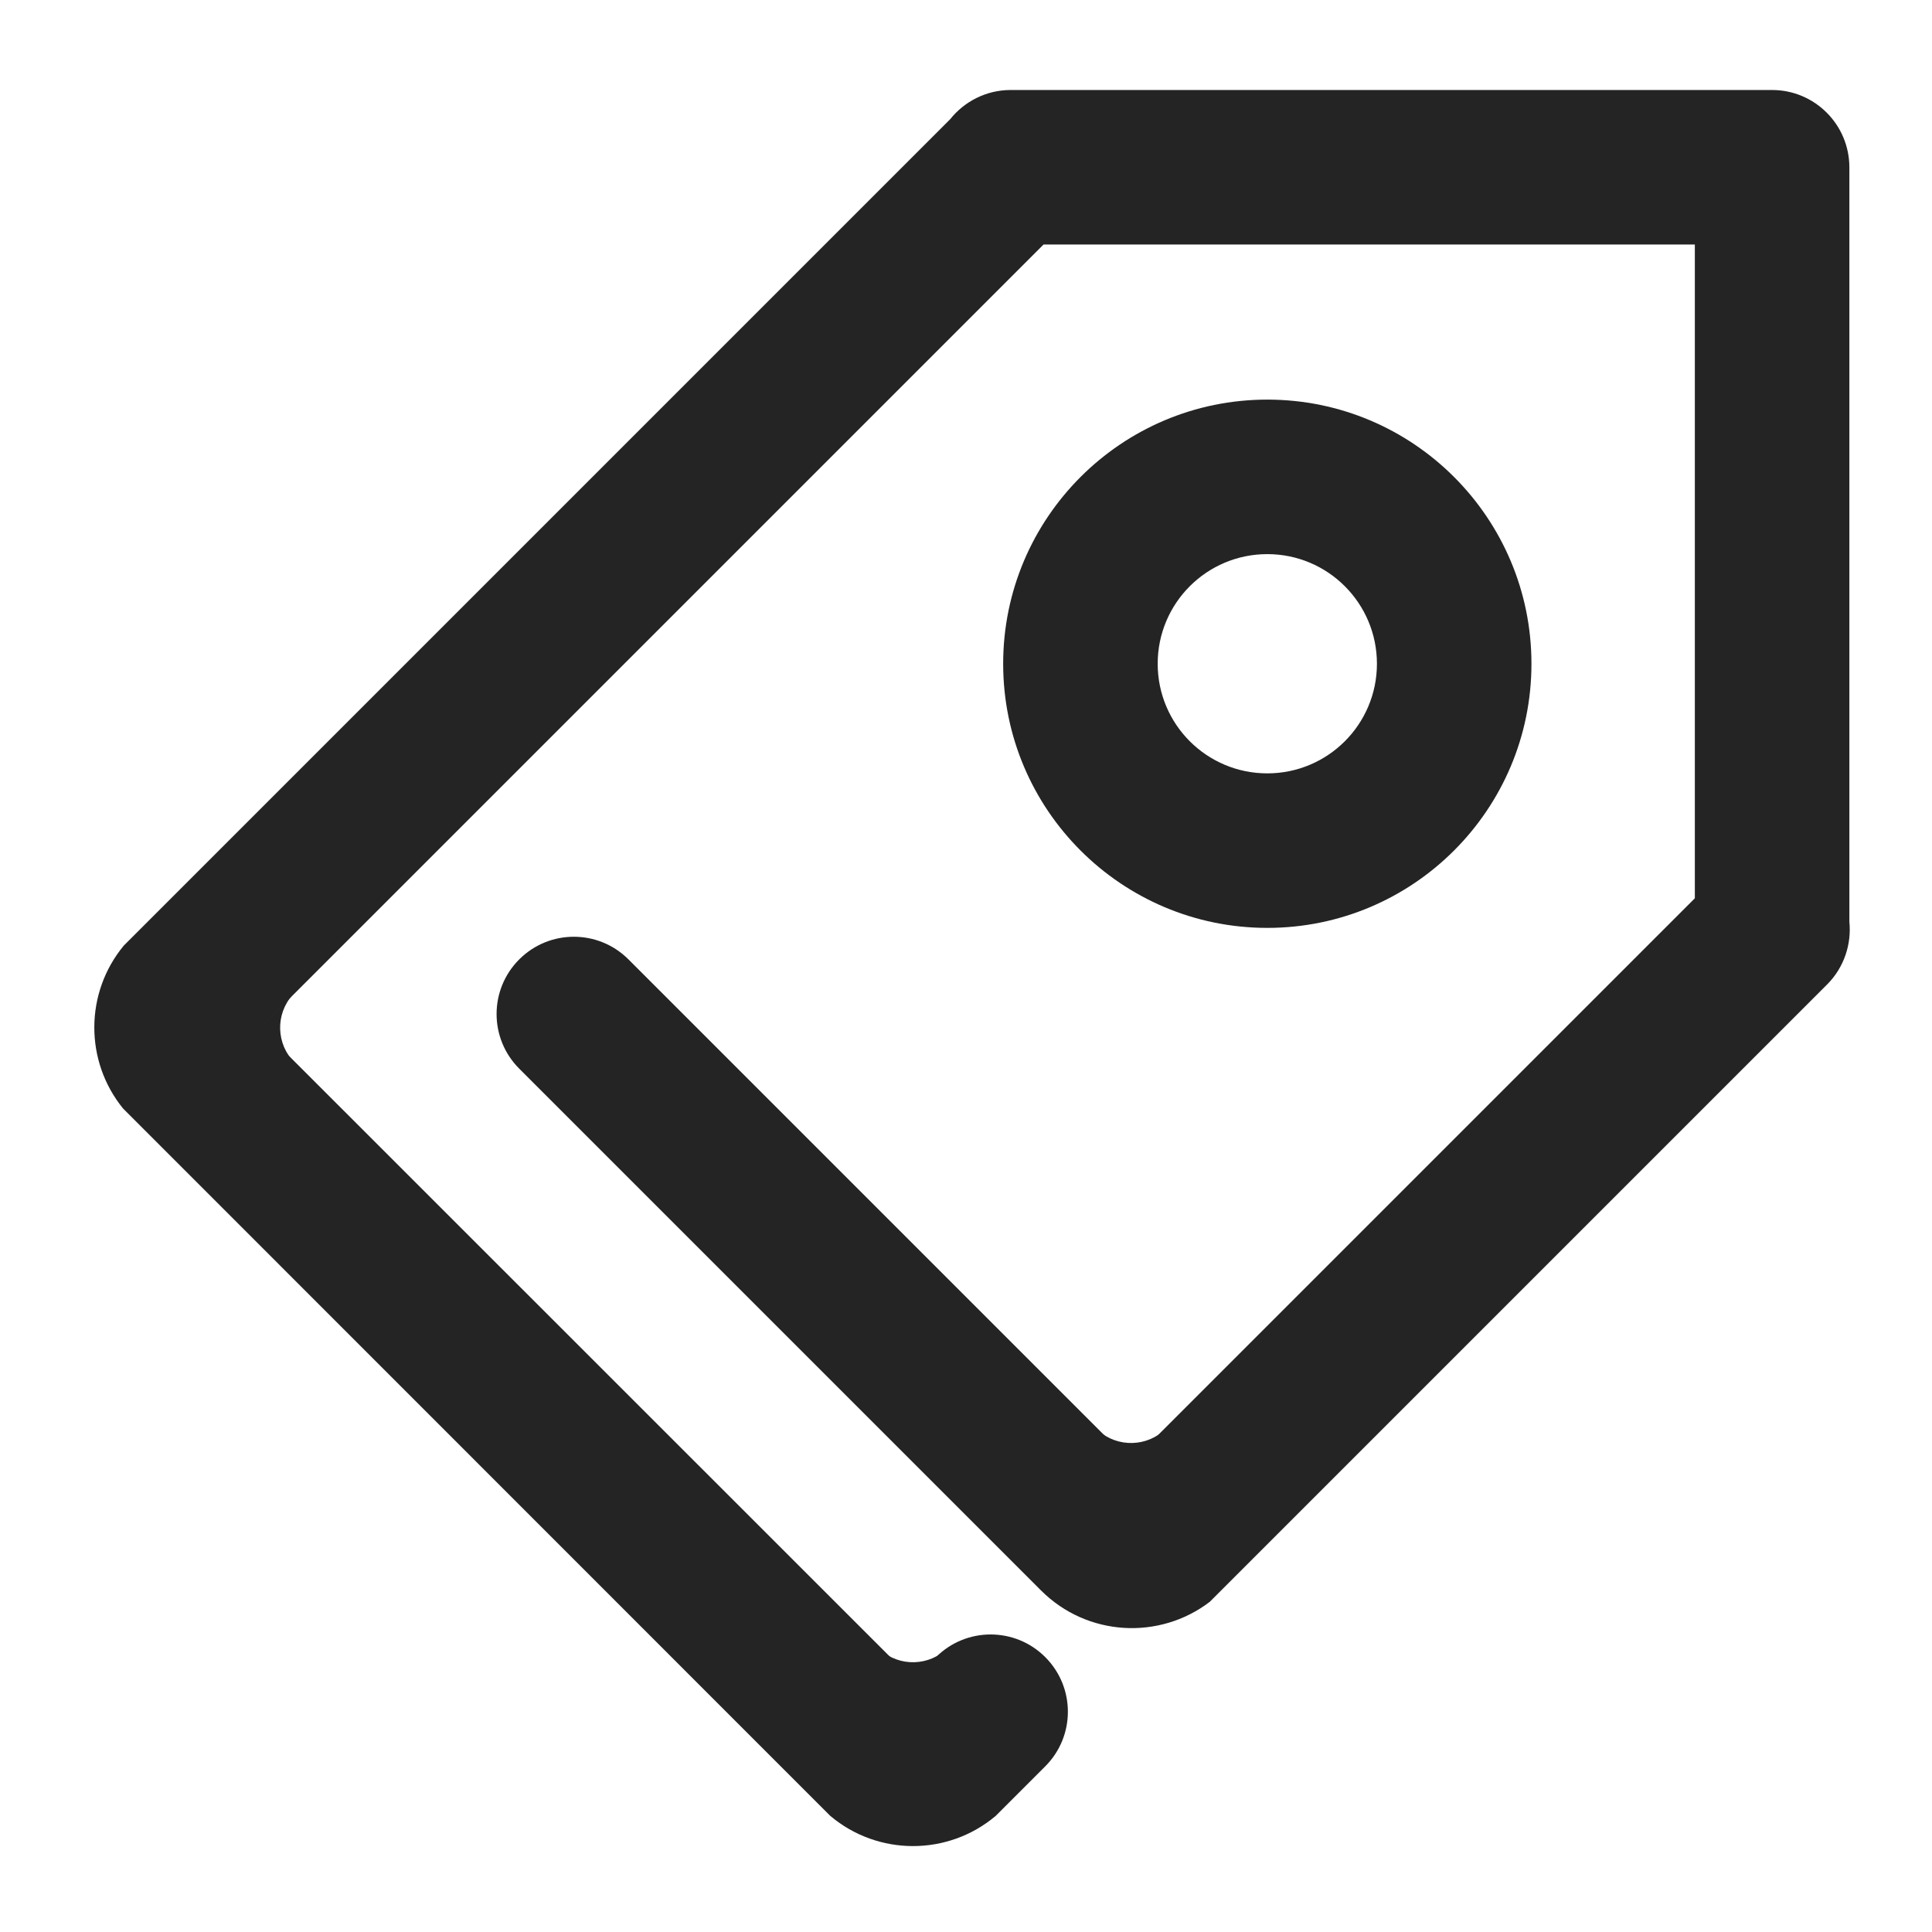
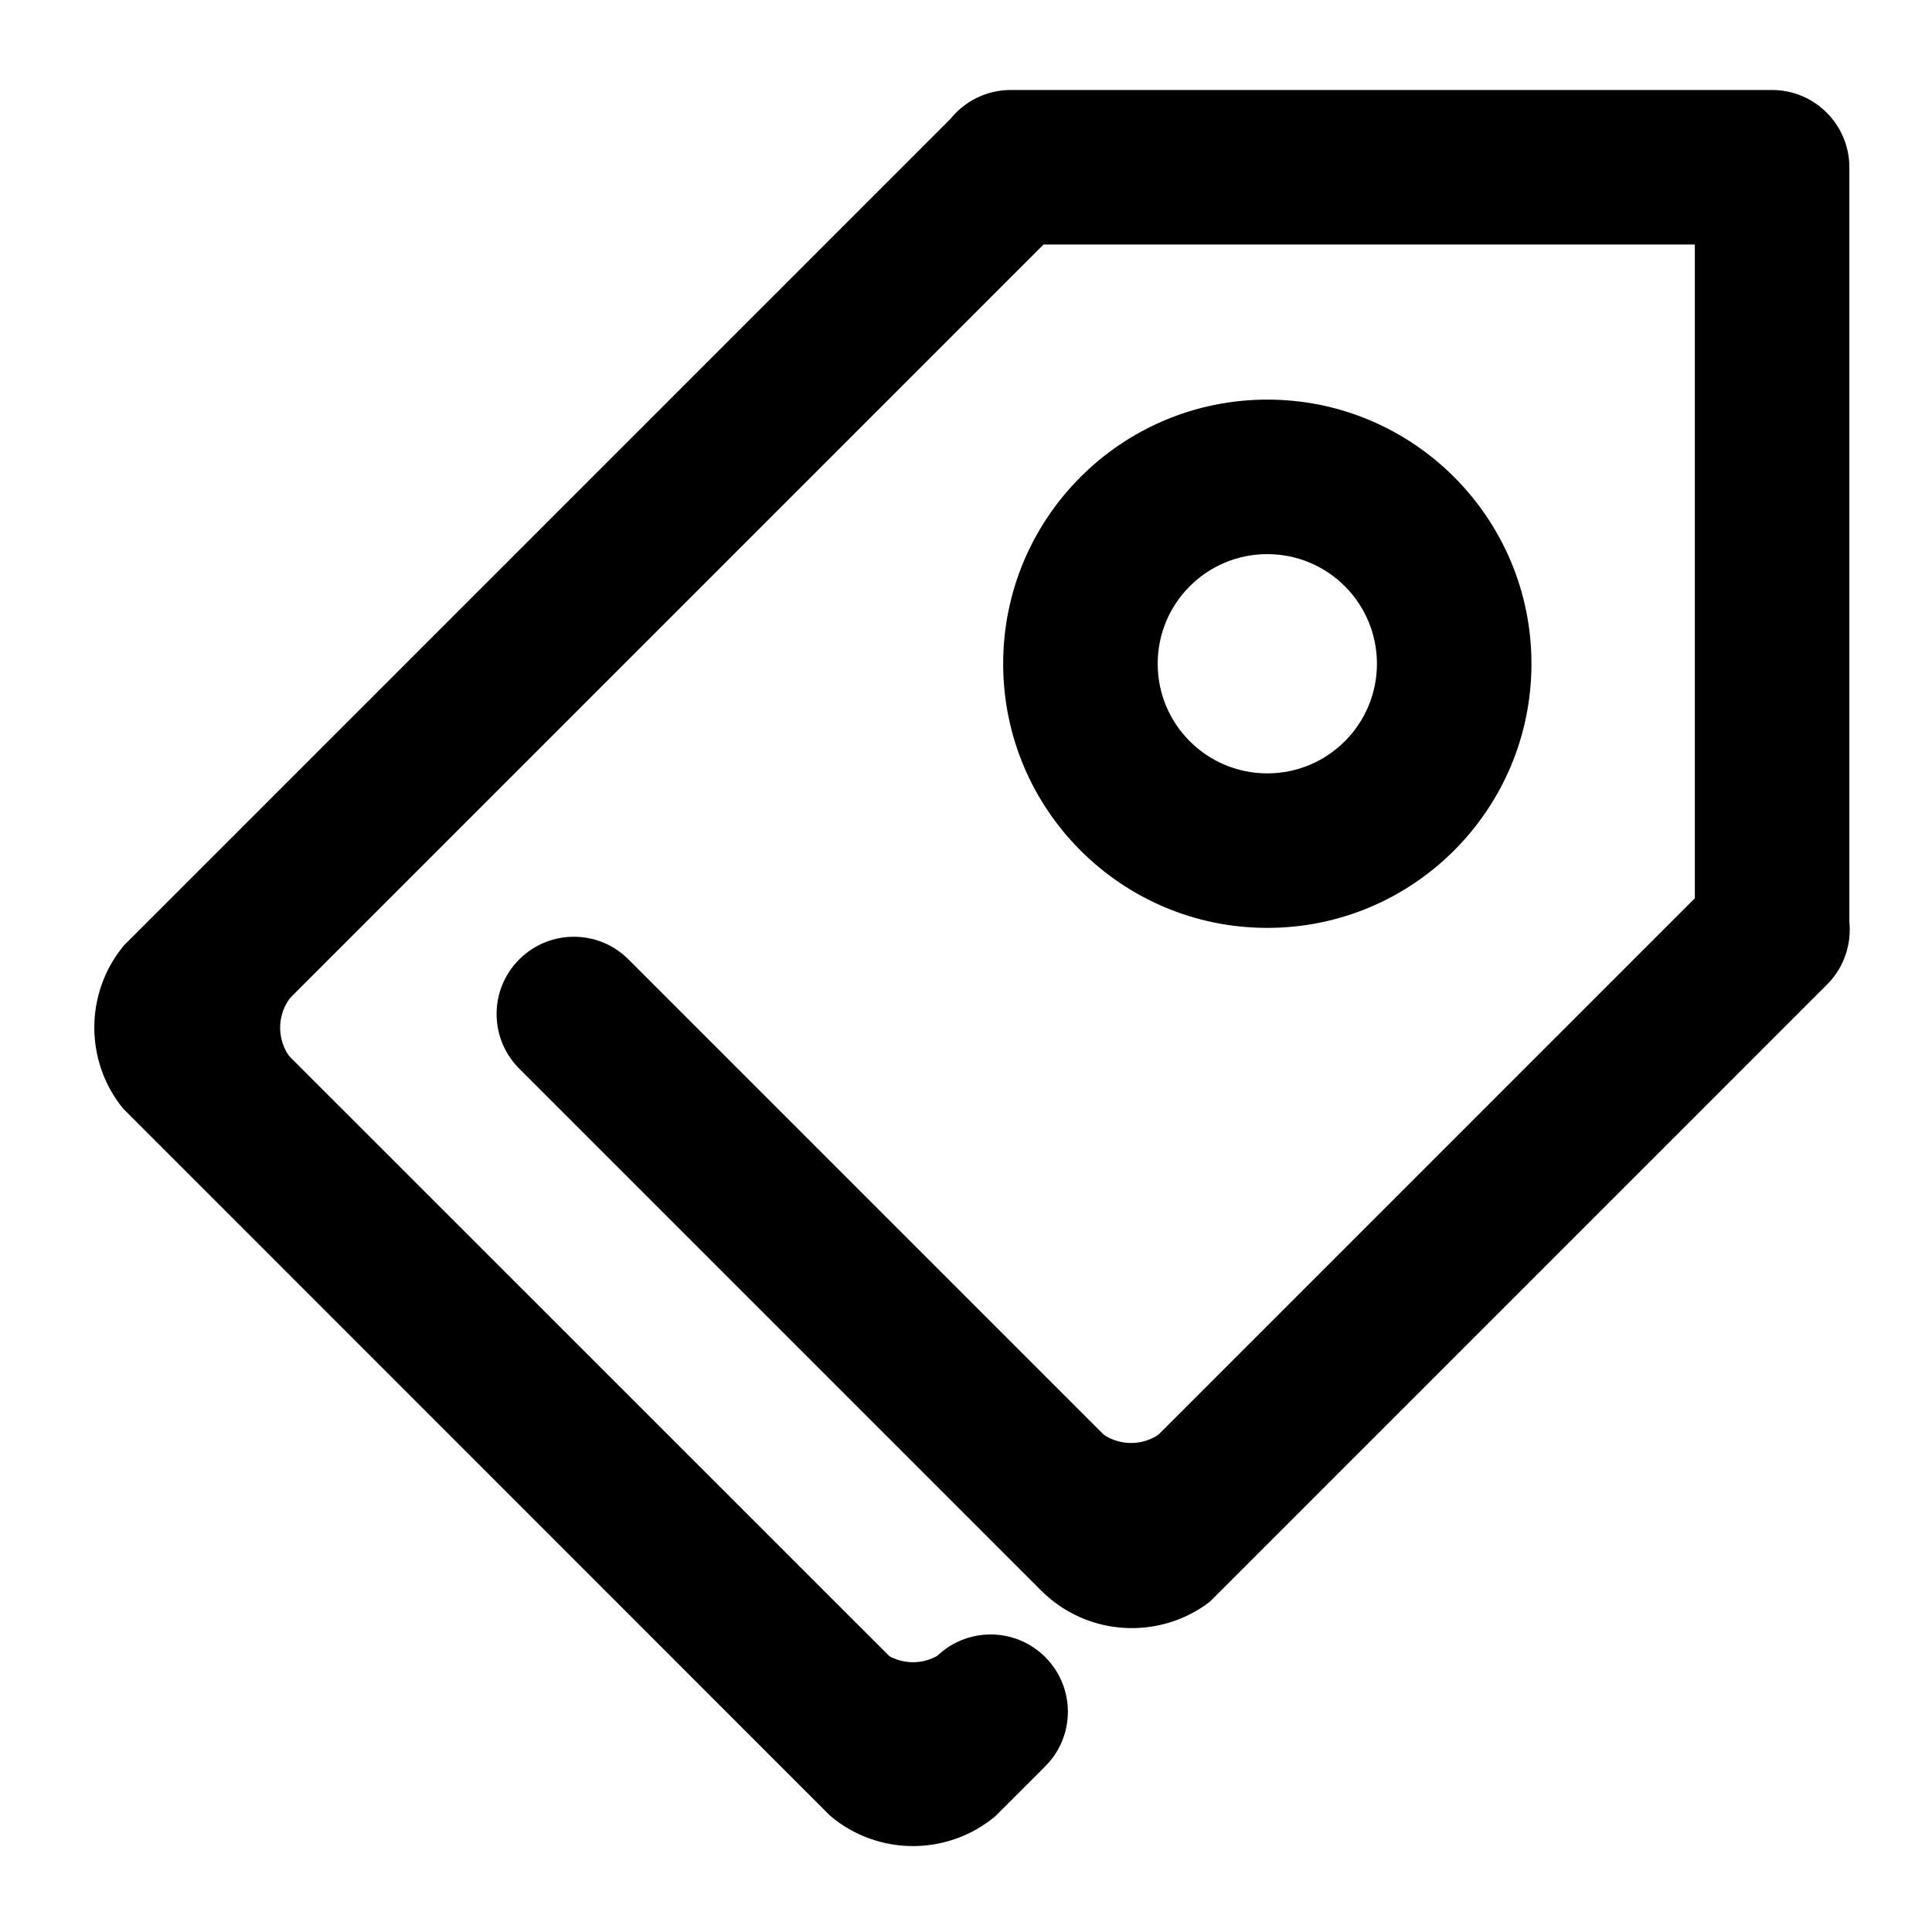
<svg xmlns="http://www.w3.org/2000/svg" t="1620143070873" class="icon" viewBox="0 0 1024 1024" version="1.1" p-id="2058" width="200" height="200">
  <defs>
    <style type="text/css">@font-face { font-family: rbicon; src: url("chrome-extension://dipiagiiohfljcicegpgffpbnjmgjcnf/fonts/rbicon.woff2") format("woff2"); font-weight: normal; font-style: normal; }
</style>
  </defs>
-   <path d="M599.5 775.6l-28.9-28.9 11.5 11.5c10.3 9.2 26.1 8.8 36-1.1l-18.6 18.5zM484 891.8l-29-28.9 11.5 11.5c10.3 9.2 26.1 8.8 36-1.1L484 891.8zM137.7 544.7l28.9-28.9-11.5 11.5c-9.2 10.3-8.8 26.1 1.1 36l-18.5-18.6zM671.7 211.8c-77.3 0-140 62.7-140 140s62.7 140 140 140 140-62.7 140-140-62.7-140-140-140z m0 198.1c-32.1 0-58.1-26-58.1-58.1s26-58.1 58.1-58.1 58.1 26 58.1 58.1-26 58.1-58.1 58.1z" fill="#242424" p-id="2059" />
-   <path d="M980.2 488.5V88.7c0-22.6-18.3-41-41-41H535.7c-13 0-24.6 6.1-32.1 15.5l-438 438c-20.7 25-20.8 61.2-0.4 86.3L440 962.4c25.3 21.4 62.4 21.4 87.7 0.1l26.3-26.3c16-16 16-41.9 0-57.9s-41.9-16-57.9 0L484 890.4 138.1 544.6l415-415h345.2v346.5L599.5 774.9 333.1 508.5c-16-16-41.9-16-57.9 0s-16 41.9 0 57.9l238 238 37.6 37.6c0.3 0.3 0.6 0.7 1 1 24.4 24.4 62.7 26.4 89.4 6l327.2-327.2c9.1-9.1 13-21.5 11.8-33.3z" fill="#242424" p-id="2060" />
+   <path d="M599.5 775.6l-28.9-28.9 11.5 11.5c10.3 9.2 26.1 8.8 36-1.1l-18.6 18.5zM484 891.8l-29-28.9 11.5 11.5c10.3 9.2 26.1 8.8 36-1.1L484 891.8zM137.7 544.7l28.9-28.9-11.5 11.5c-9.2 10.3-8.8 26.1 1.1 36l-18.5-18.6zM671.7 211.8c-77.3 0-140 62.7-140 140s62.7 140 140 140 140-62.7 140-140-62.7-140-140-140z m0 198.1c-32.1 0-58.1-26-58.1-58.1s26-58.1 58.1-58.1 58.1 26 58.1 58.1-26 58.1-58.1 58.1z" p-id="2059" />
+   <path d="M980.2 488.5V88.7c0-22.6-18.3-41-41-41H535.7c-13 0-24.6 6.1-32.1 15.5l-438 438c-20.7 25-20.8 61.2-0.4 86.3L440 962.4c25.3 21.4 62.4 21.4 87.7 0.1l26.3-26.3c16-16 16-41.9 0-57.9s-41.9-16-57.9 0L484 890.4 138.1 544.6l415-415h345.2v346.5L599.5 774.9 333.1 508.5c-16-16-41.9-16-57.9 0s-16 41.9 0 57.9l238 238 37.6 37.6c0.3 0.3 0.6 0.7 1 1 24.4 24.4 62.7 26.4 89.4 6l327.2-327.2c9.1-9.1 13-21.5 11.8-33.3z" p-id="2060" />
</svg>
